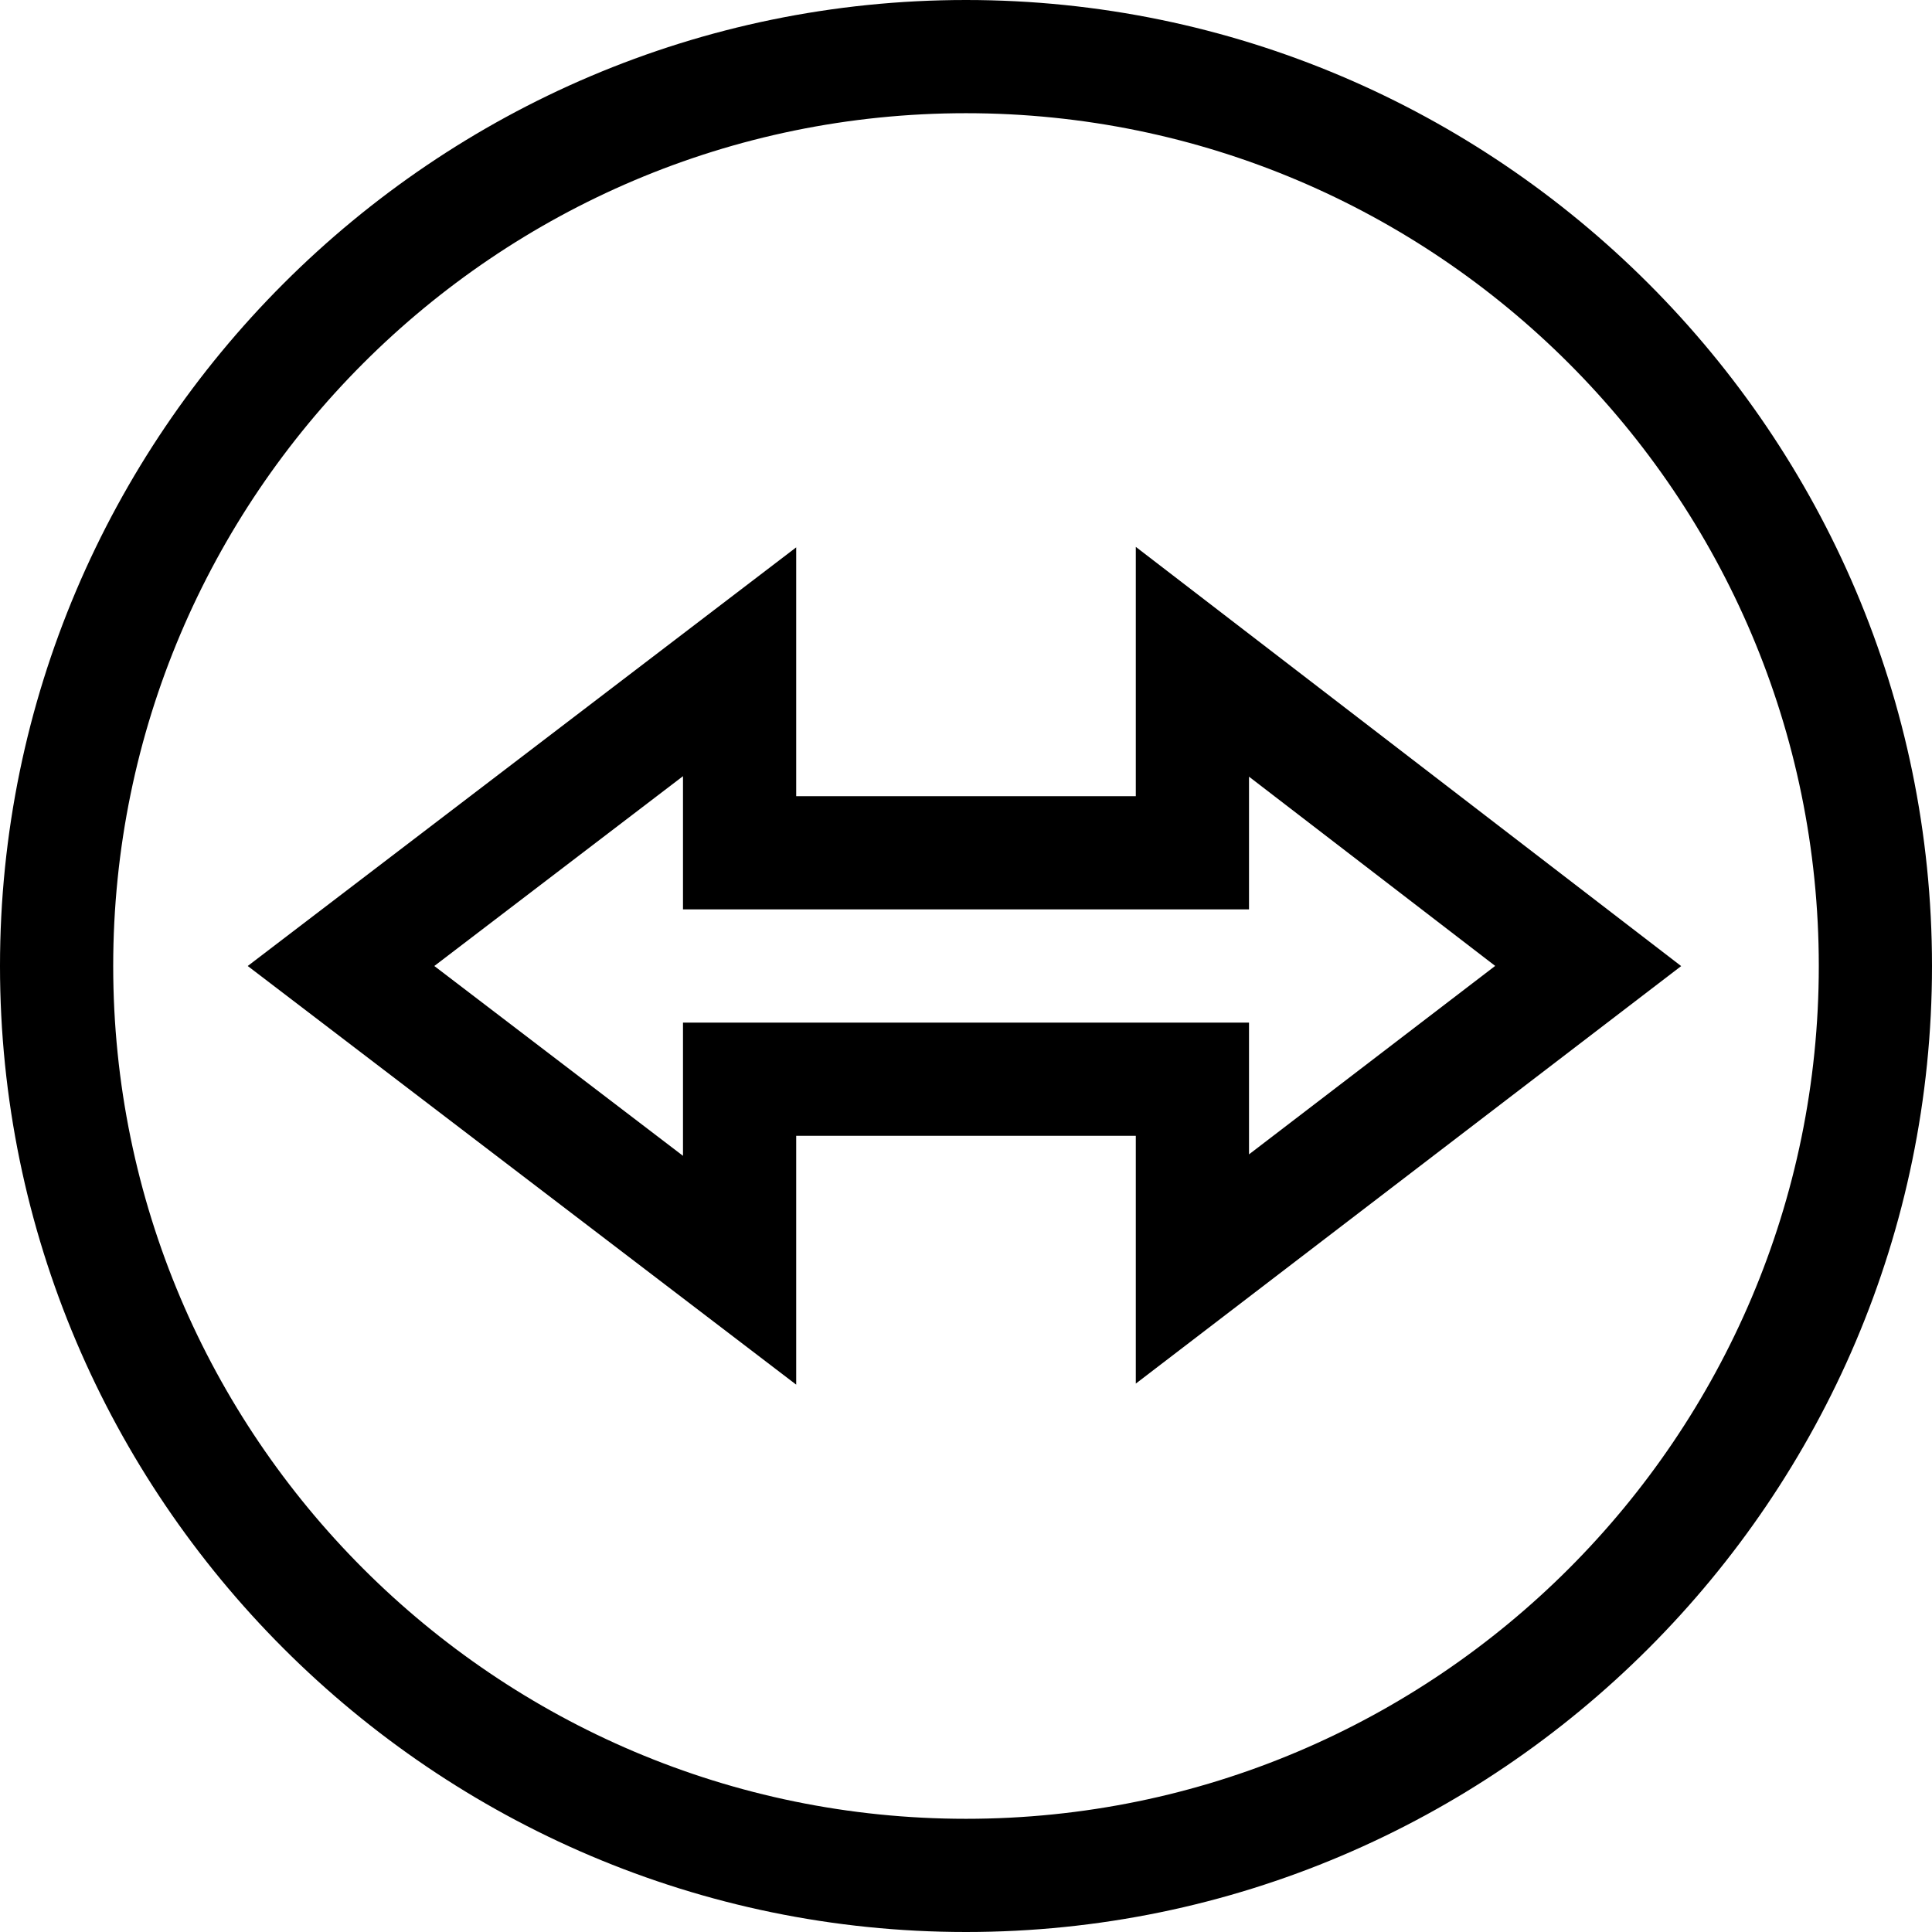
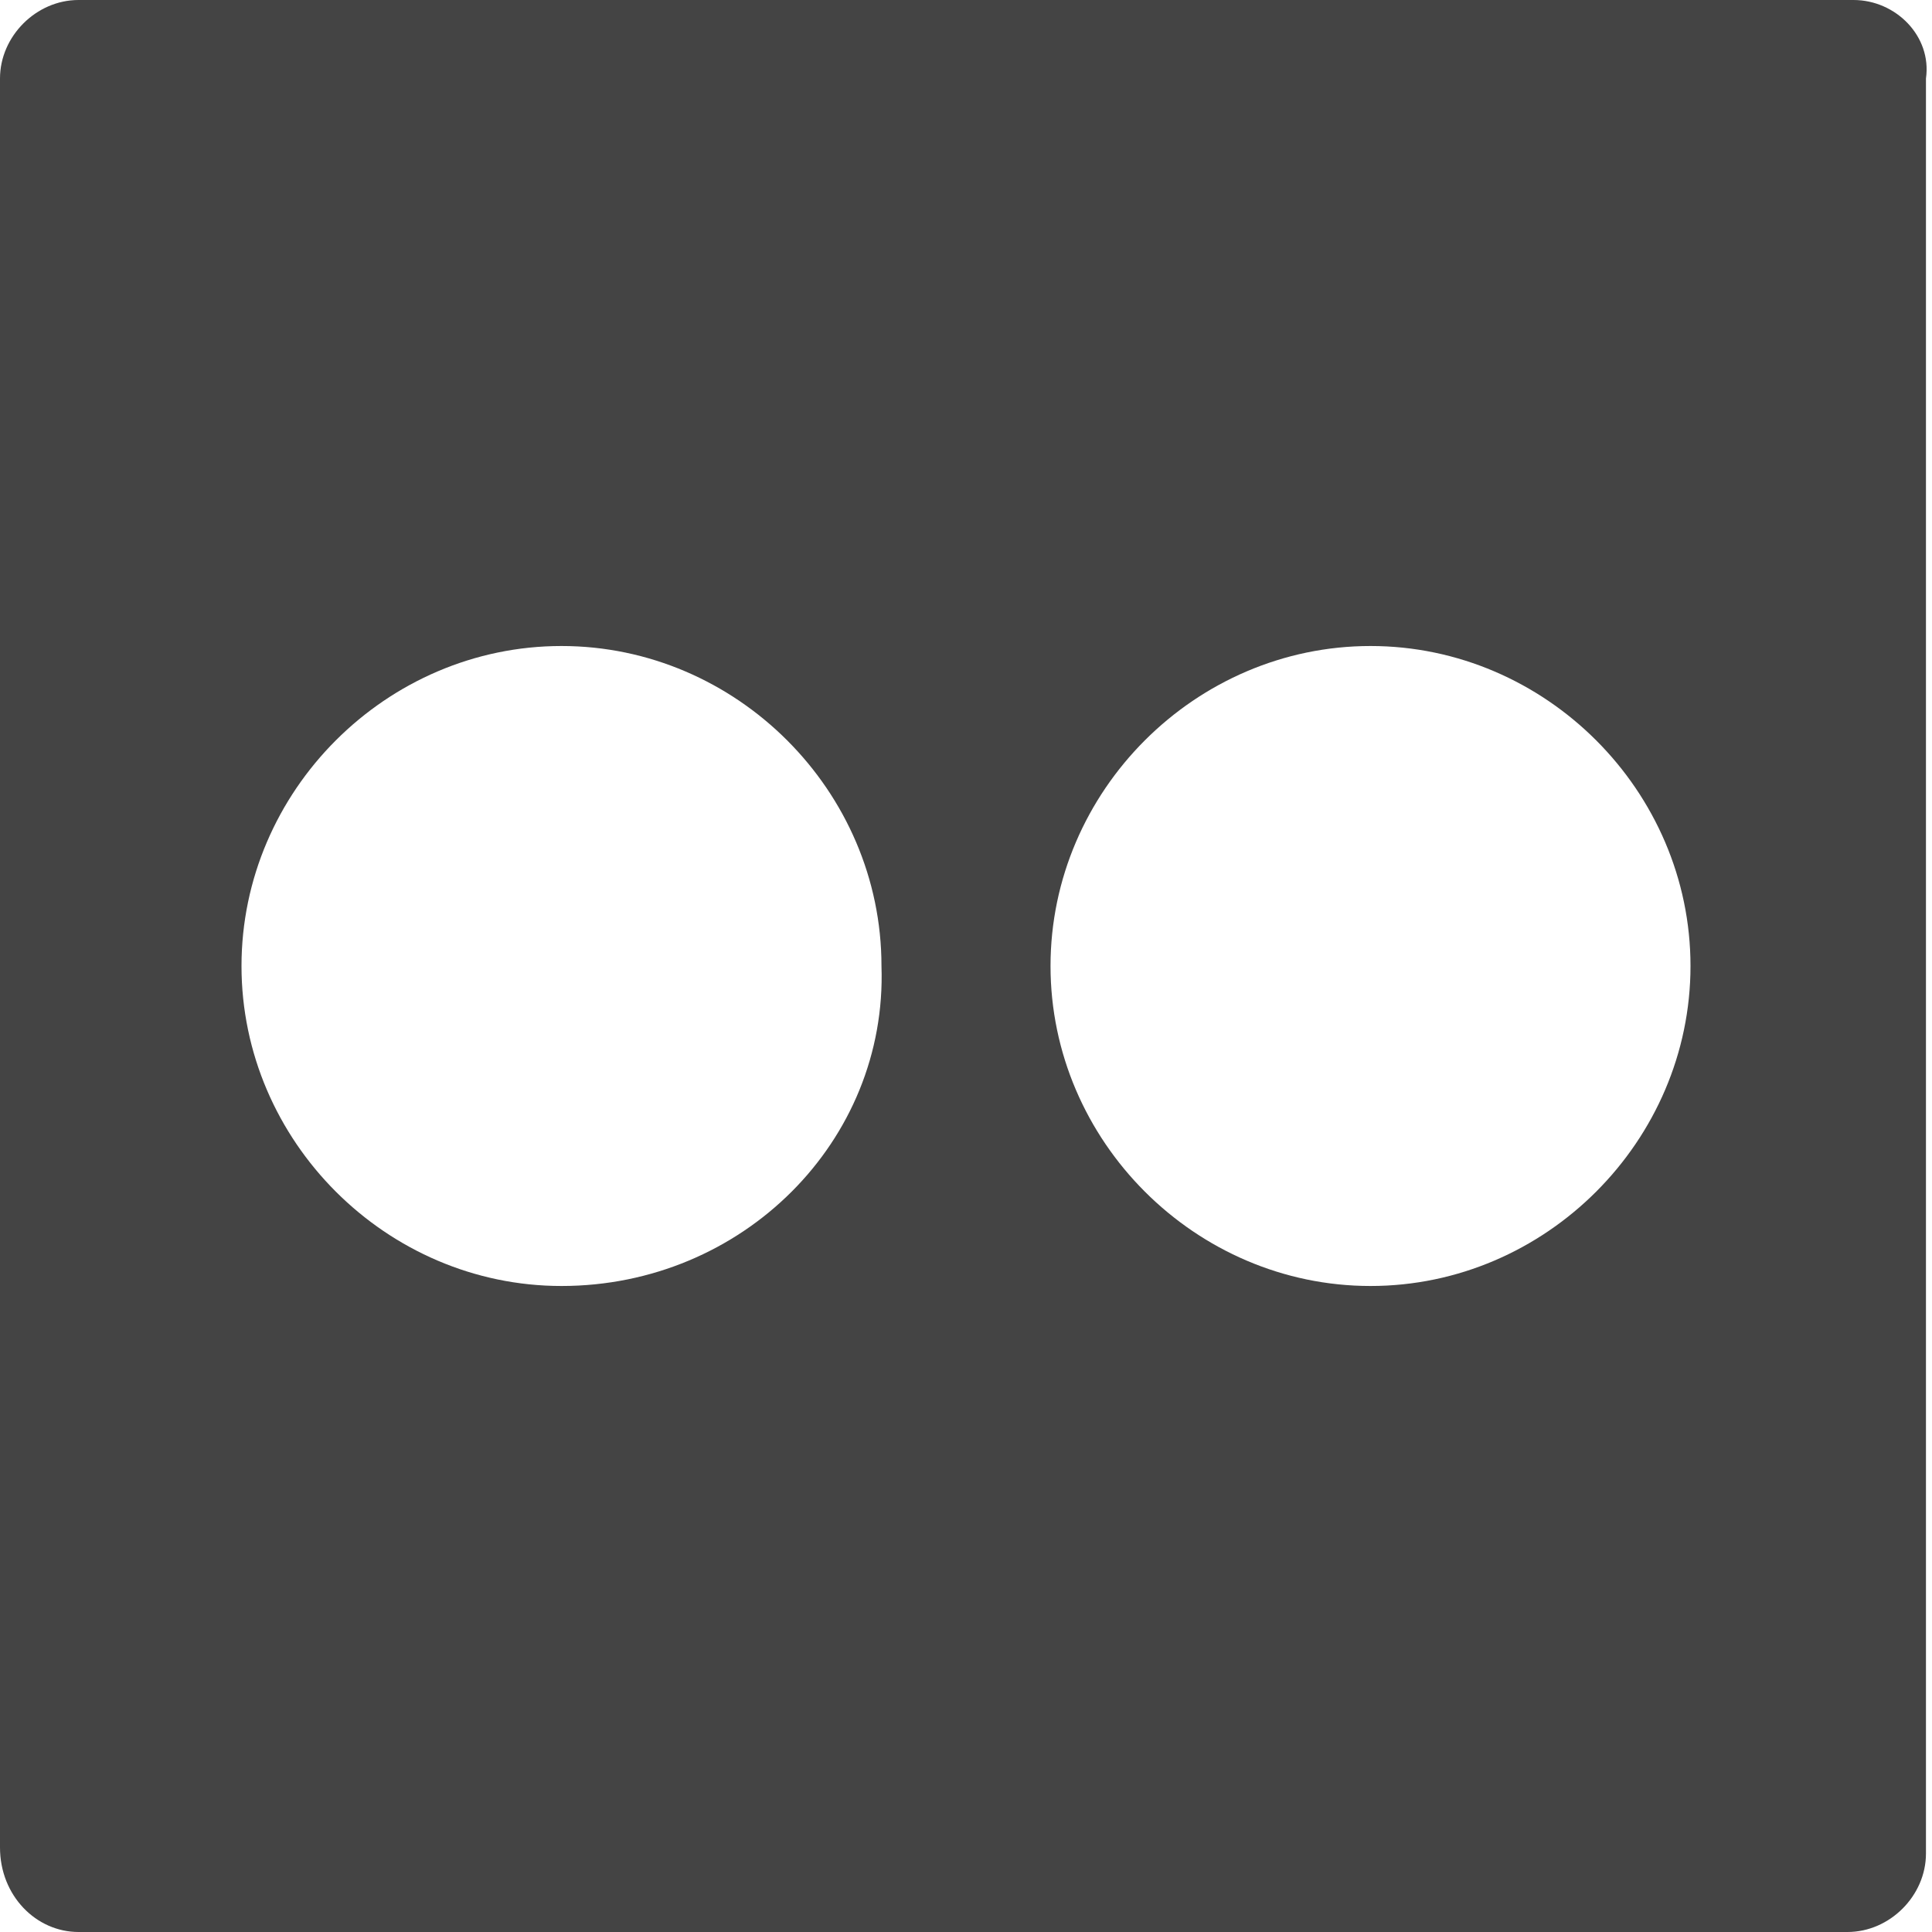
- <svg xmlns="http://www.w3.org/2000/svg" viewBox="0 0 512 512">
-   <path d="m256 0c-140.961 0-256 115.051-256 256 0 140.961 115.051 256 256 256 140.961 0 256-115.051 256-256 0-140.961-115.051-256-256-256zm0 482c-124.617 0-226-101.383-226-226s101.383-226 226-226 226 101.383 226 226-101.383 226-226 226zm0 0" />
-   <path d="m301 144.926v66.074h-90v-65.945l-145.348 110.945 145.348 110.945v-65.945h90v65.668l144.527-110.645zm-120 126.074v35.305l-65.902-50.305 65.902-50.305v35.305h150v-35.176l65.238 50.152-65.238 49.941v-34.918zm0 0" />
+ <svg xmlns="http://www.w3.org/2000/svg" version="1.1" id="Layer_1" x="0px" y="0px" width="32px" height="32px" viewBox="0 0 32 32" enable-background="new 0 0 32 32" xml:space="preserve">
+   <path fill="#444444" d="M30.7,0H1.3C0.6,0,0,0.6,0,1.3v29.3C0,31.4,0.6,32,1.3,32h29.3c0.7,0,1.3-0.6,1.3-1.3V1.3  C32,0.6,31.4,0,30.7,0z M9.3,21.3C6.4,21.3,4,18.9,4,16c0-2.9,2.4-5.3,5.3-5.3s5.3,2.4,5.3,5.3C14.7,18.9,12.3,21.3,9.3,21.3z   M22.7,21.3c-2.9,0-5.3-2.4-5.3-5.3c0-2.9,2.4-5.3,5.3-5.3S28,13.1,28,16C28,18.9,25.6,21.3,22.7,21.3z" />
</svg>
